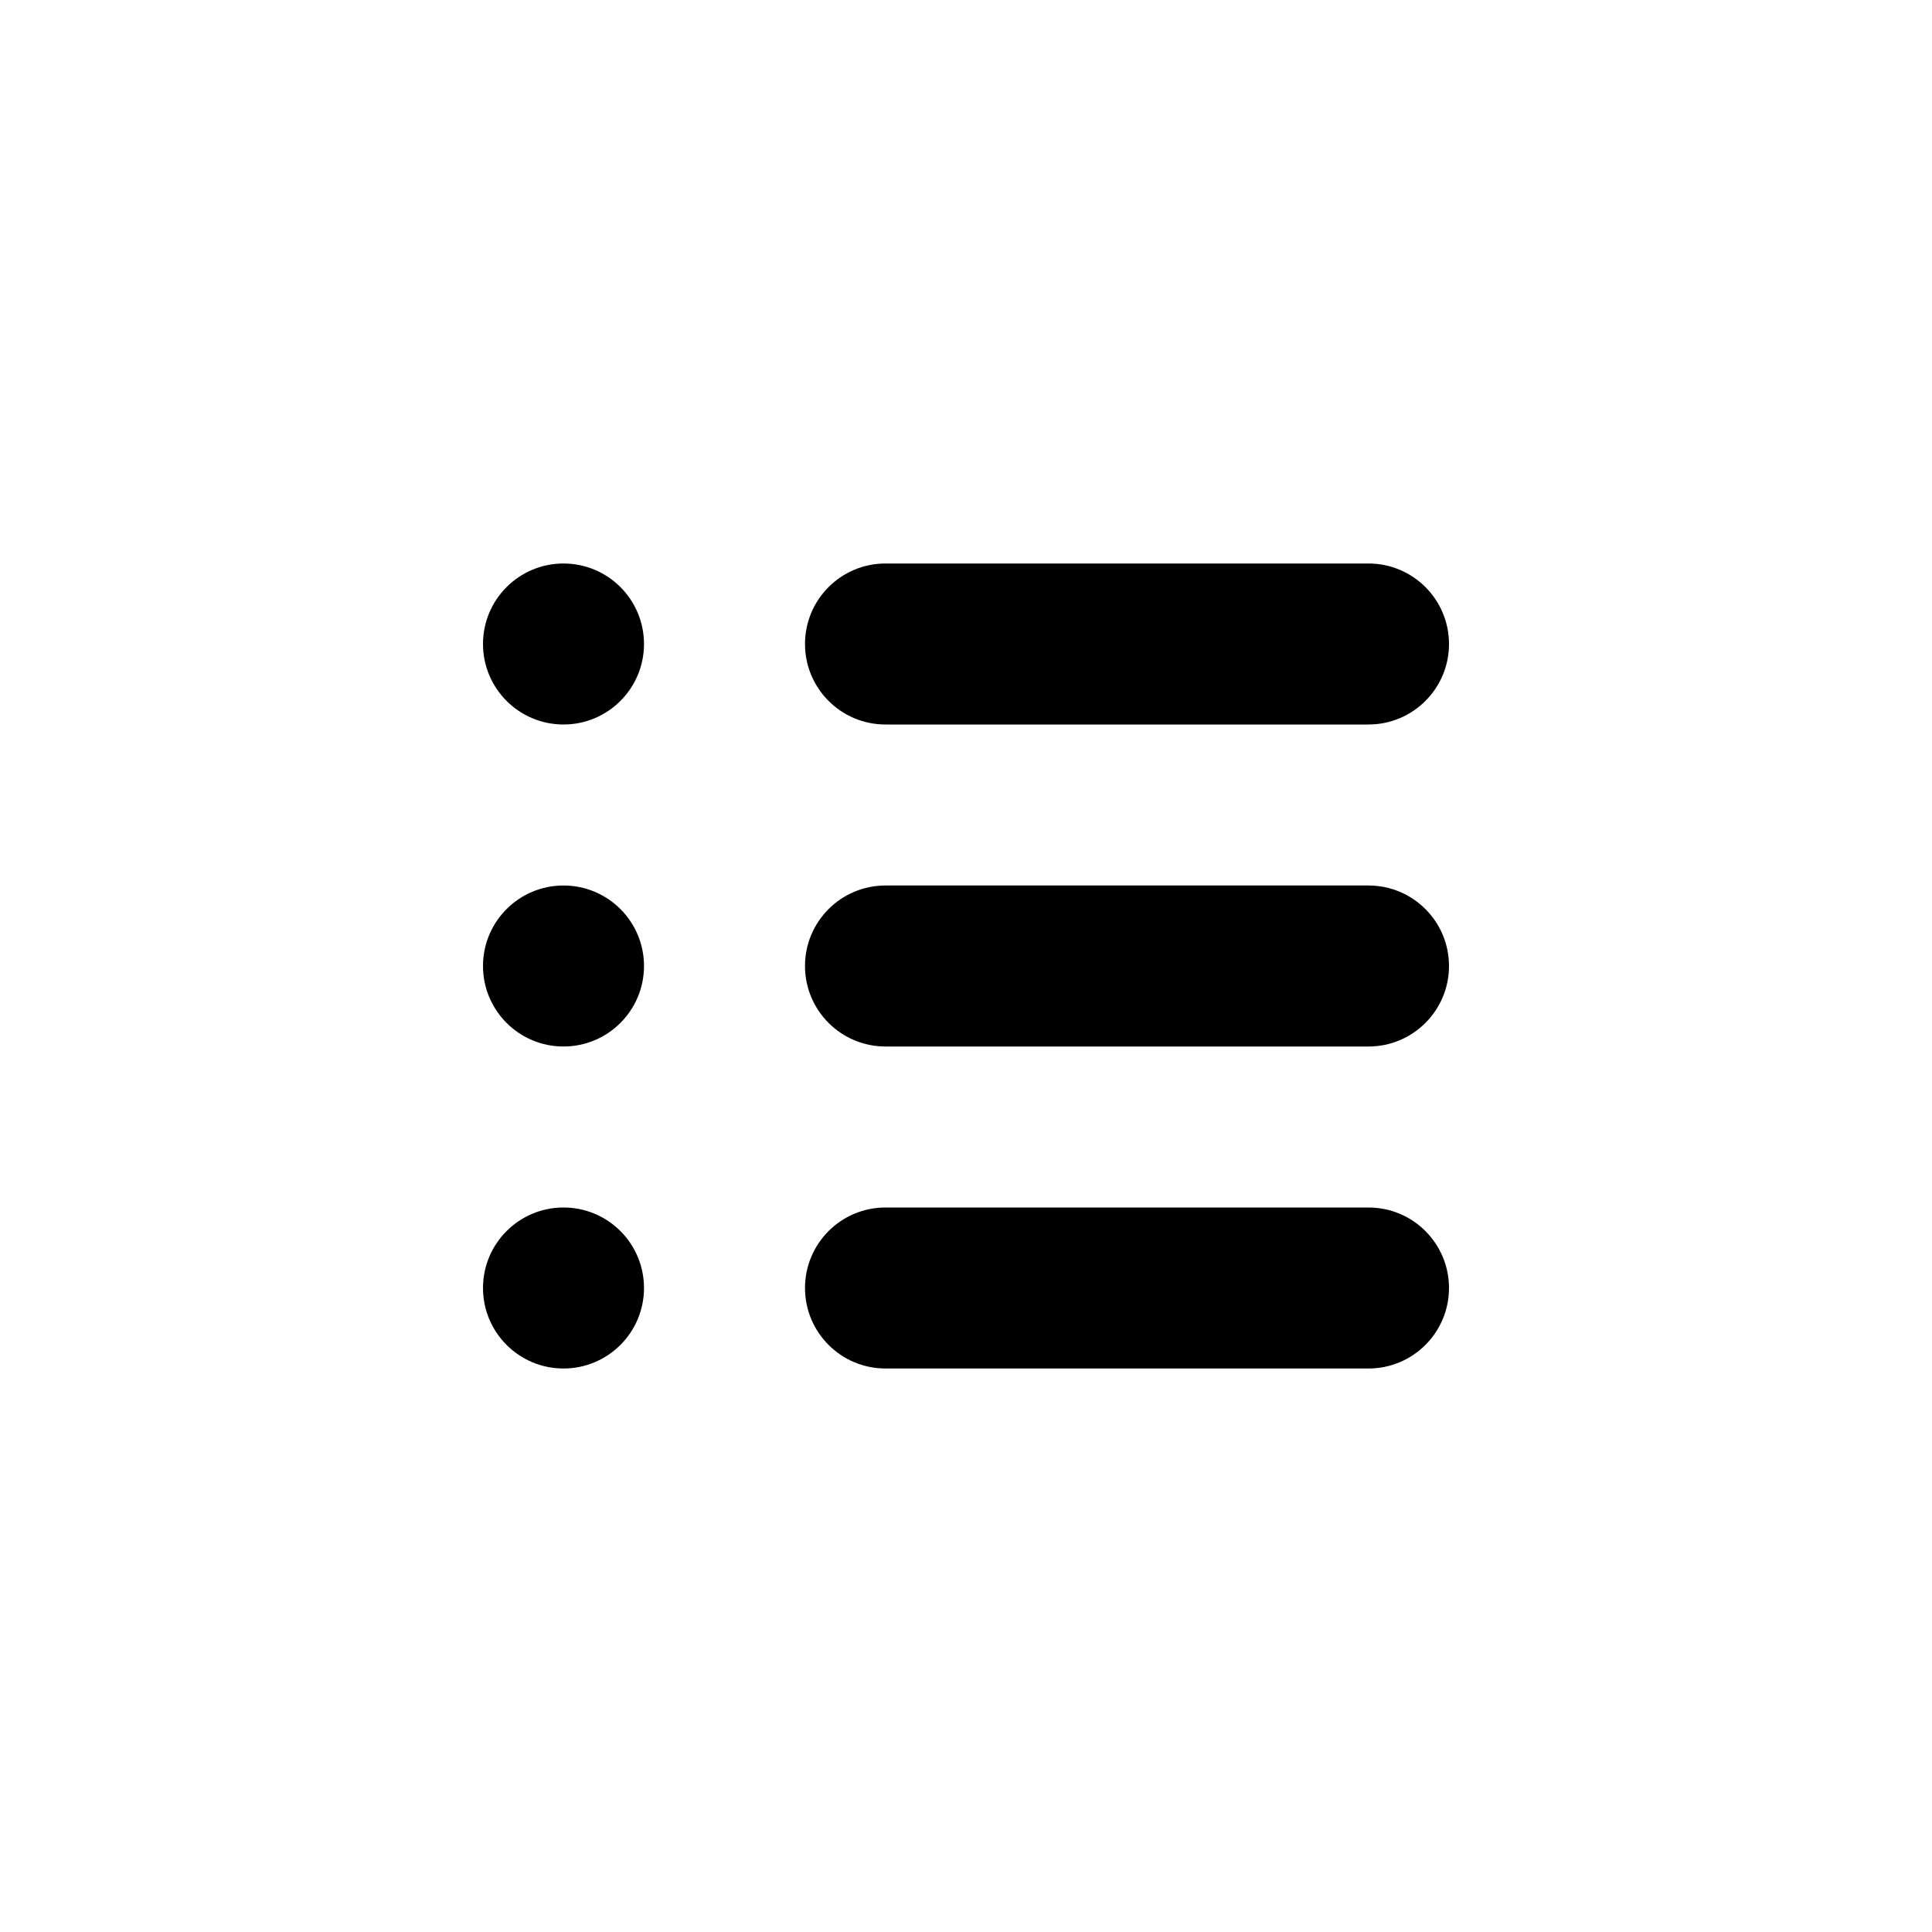
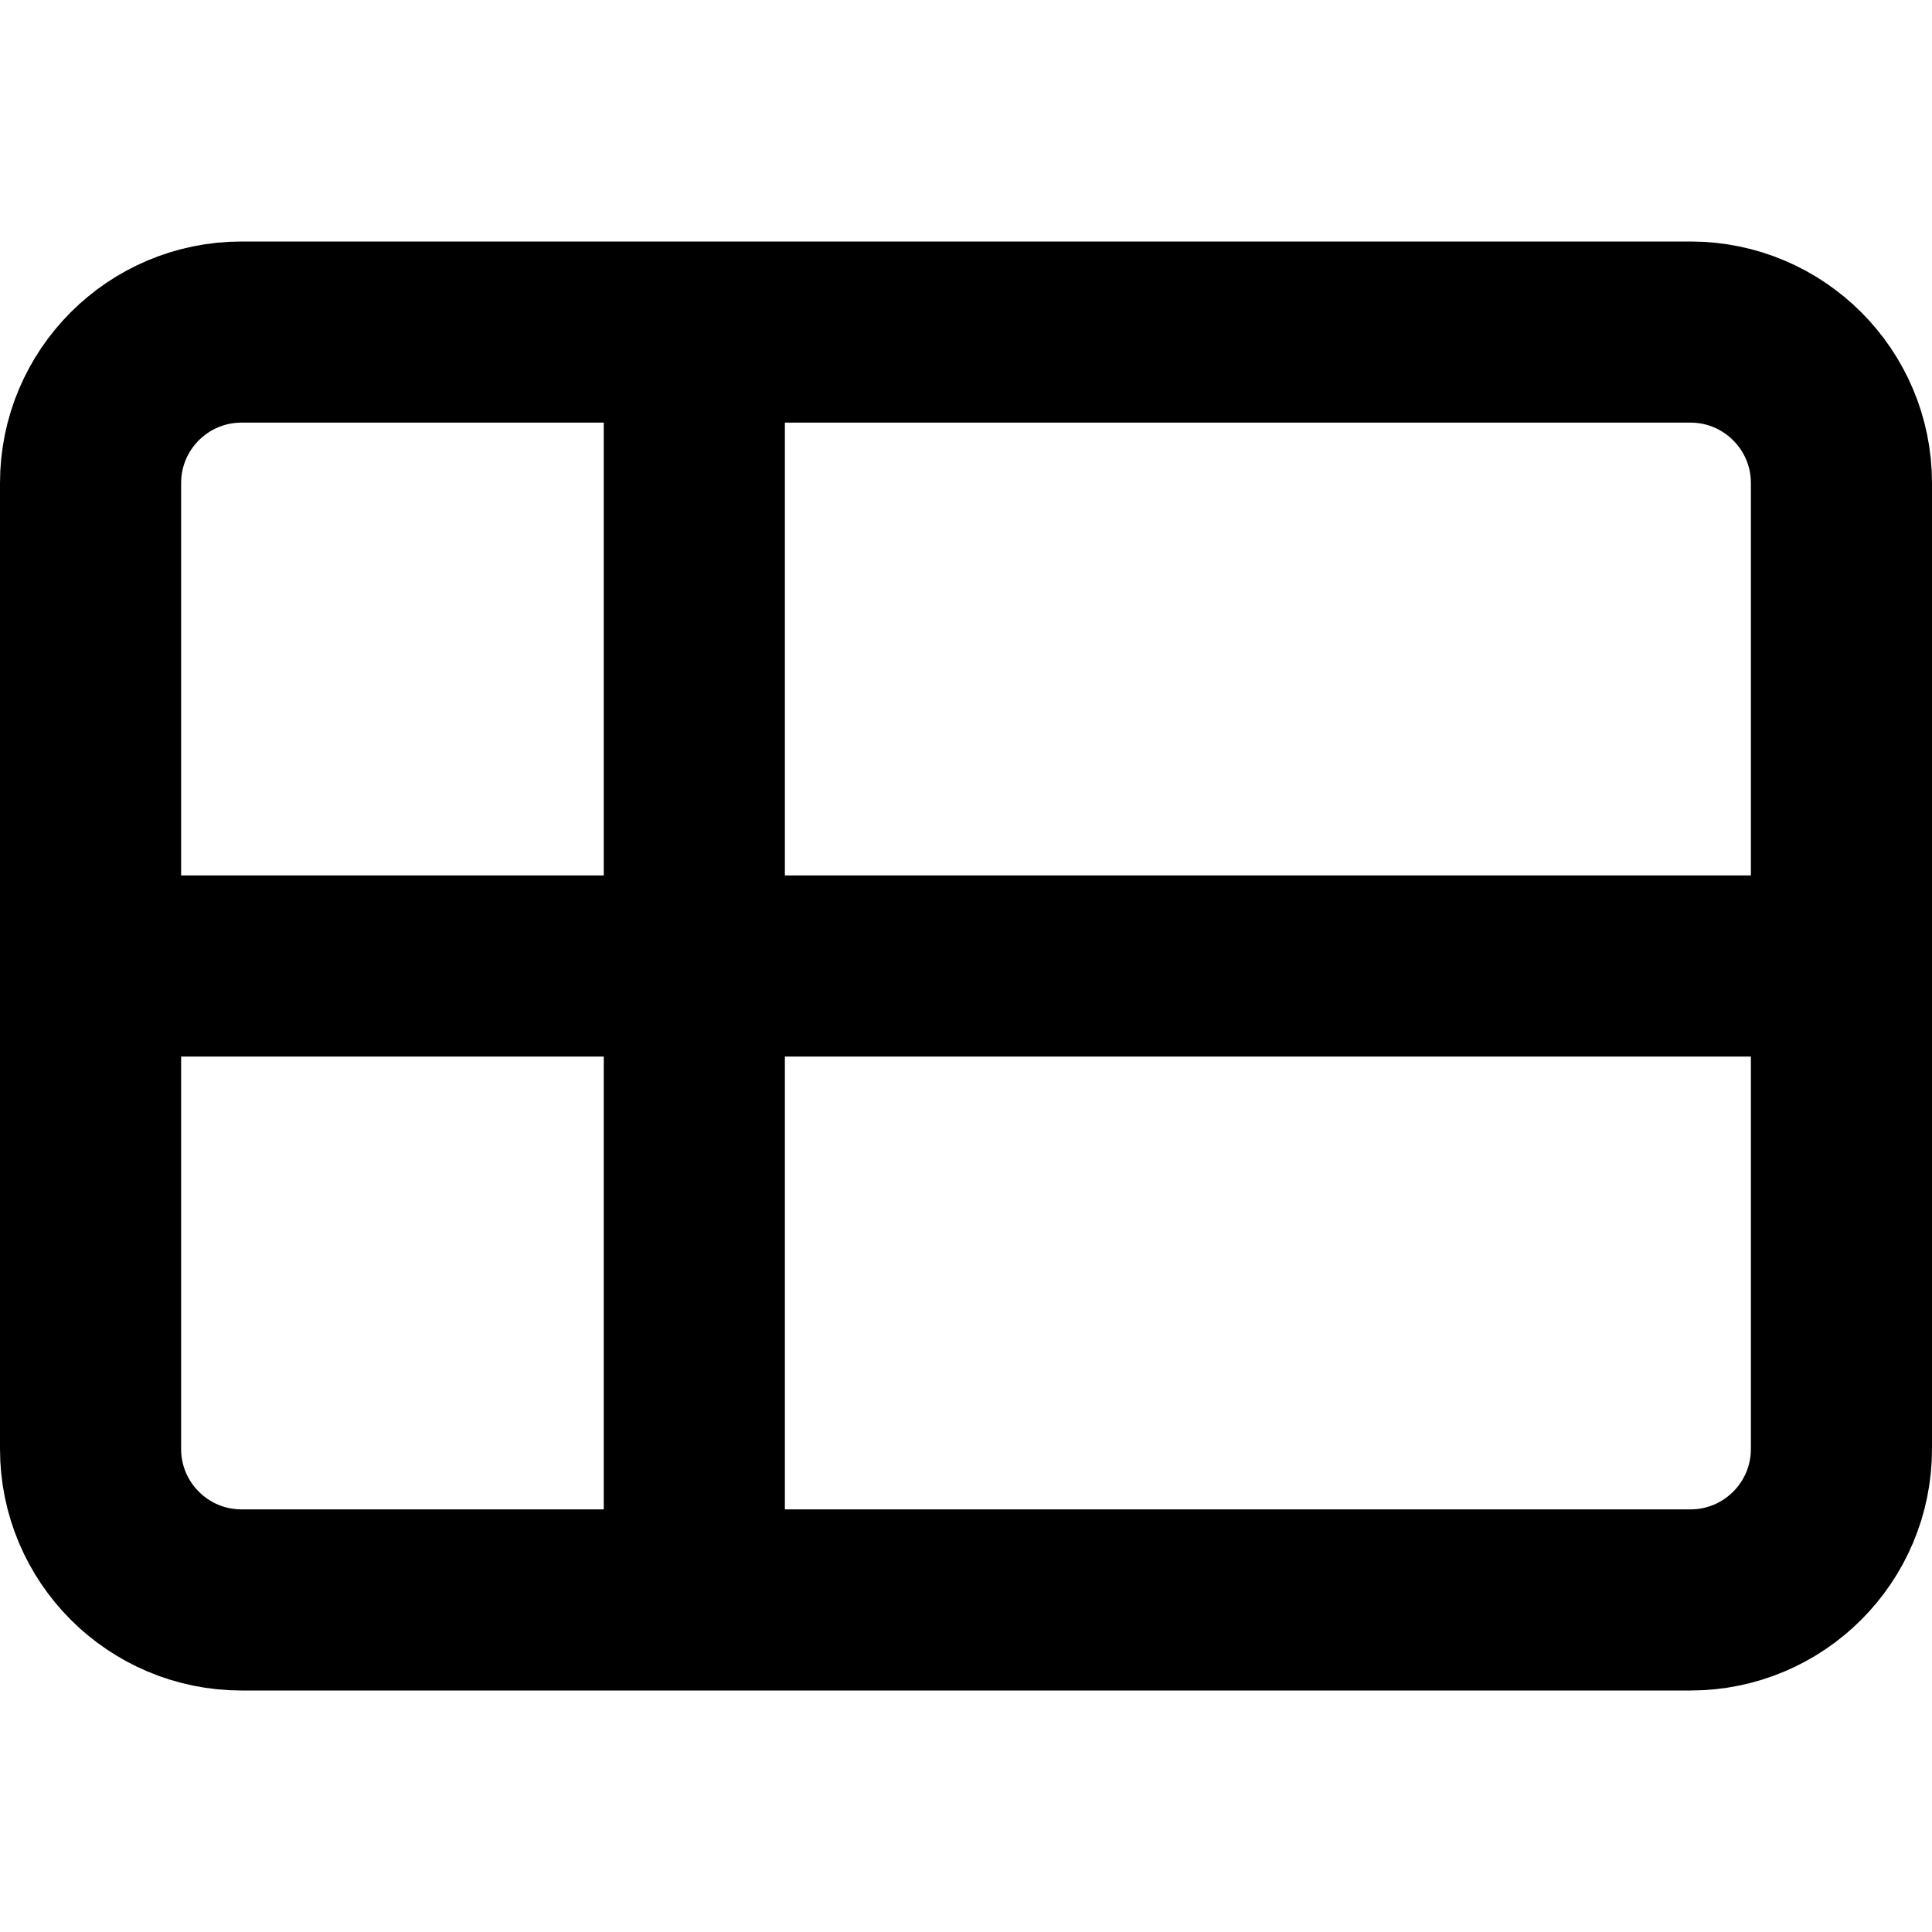
- <svg xmlns="http://www.w3.org/2000/svg" viewBox="0 0 24 24" role="presentation">
-   <g fill="currentcolor" fill-rule="evenodd">
-     <rect width="8" height="2" x="10" y="15" rx="1" />
-     <rect width="2" height="2" x="6" y="15" rx="1" />
-     <rect width="8" height="2" x="10" y="11" rx="1" />
-     <rect width="2" height="2" x="6" y="11" rx="1" />
-     <rect width="8" height="2" x="10" y="7" rx="1" />
-     <rect width="2" height="2" x="6" y="7" rx="1" />
-   </g>
+ <svg xmlns="http://www.w3.org/2000/svg" fill="none" width="16" height="16" viewBox="0 0 16 16" role="presentation">
+   <path stroke="currentcolor" stroke-linejoin="round" stroke-width="1.5" d="M5.75 2.75H2C1.31 2.75.75 3.31.75 4v4m5-5.25H14c.69 0 1.25.56 1.25 1.25v4m-9.5-5.25v10.5m0 0H14c.69 0 1.25-.56 1.25-1.25V8m-9.5 5.25H2c-.69 0-1.25-.56-1.25-1.25V8m0 0h14.5" />
</svg>
